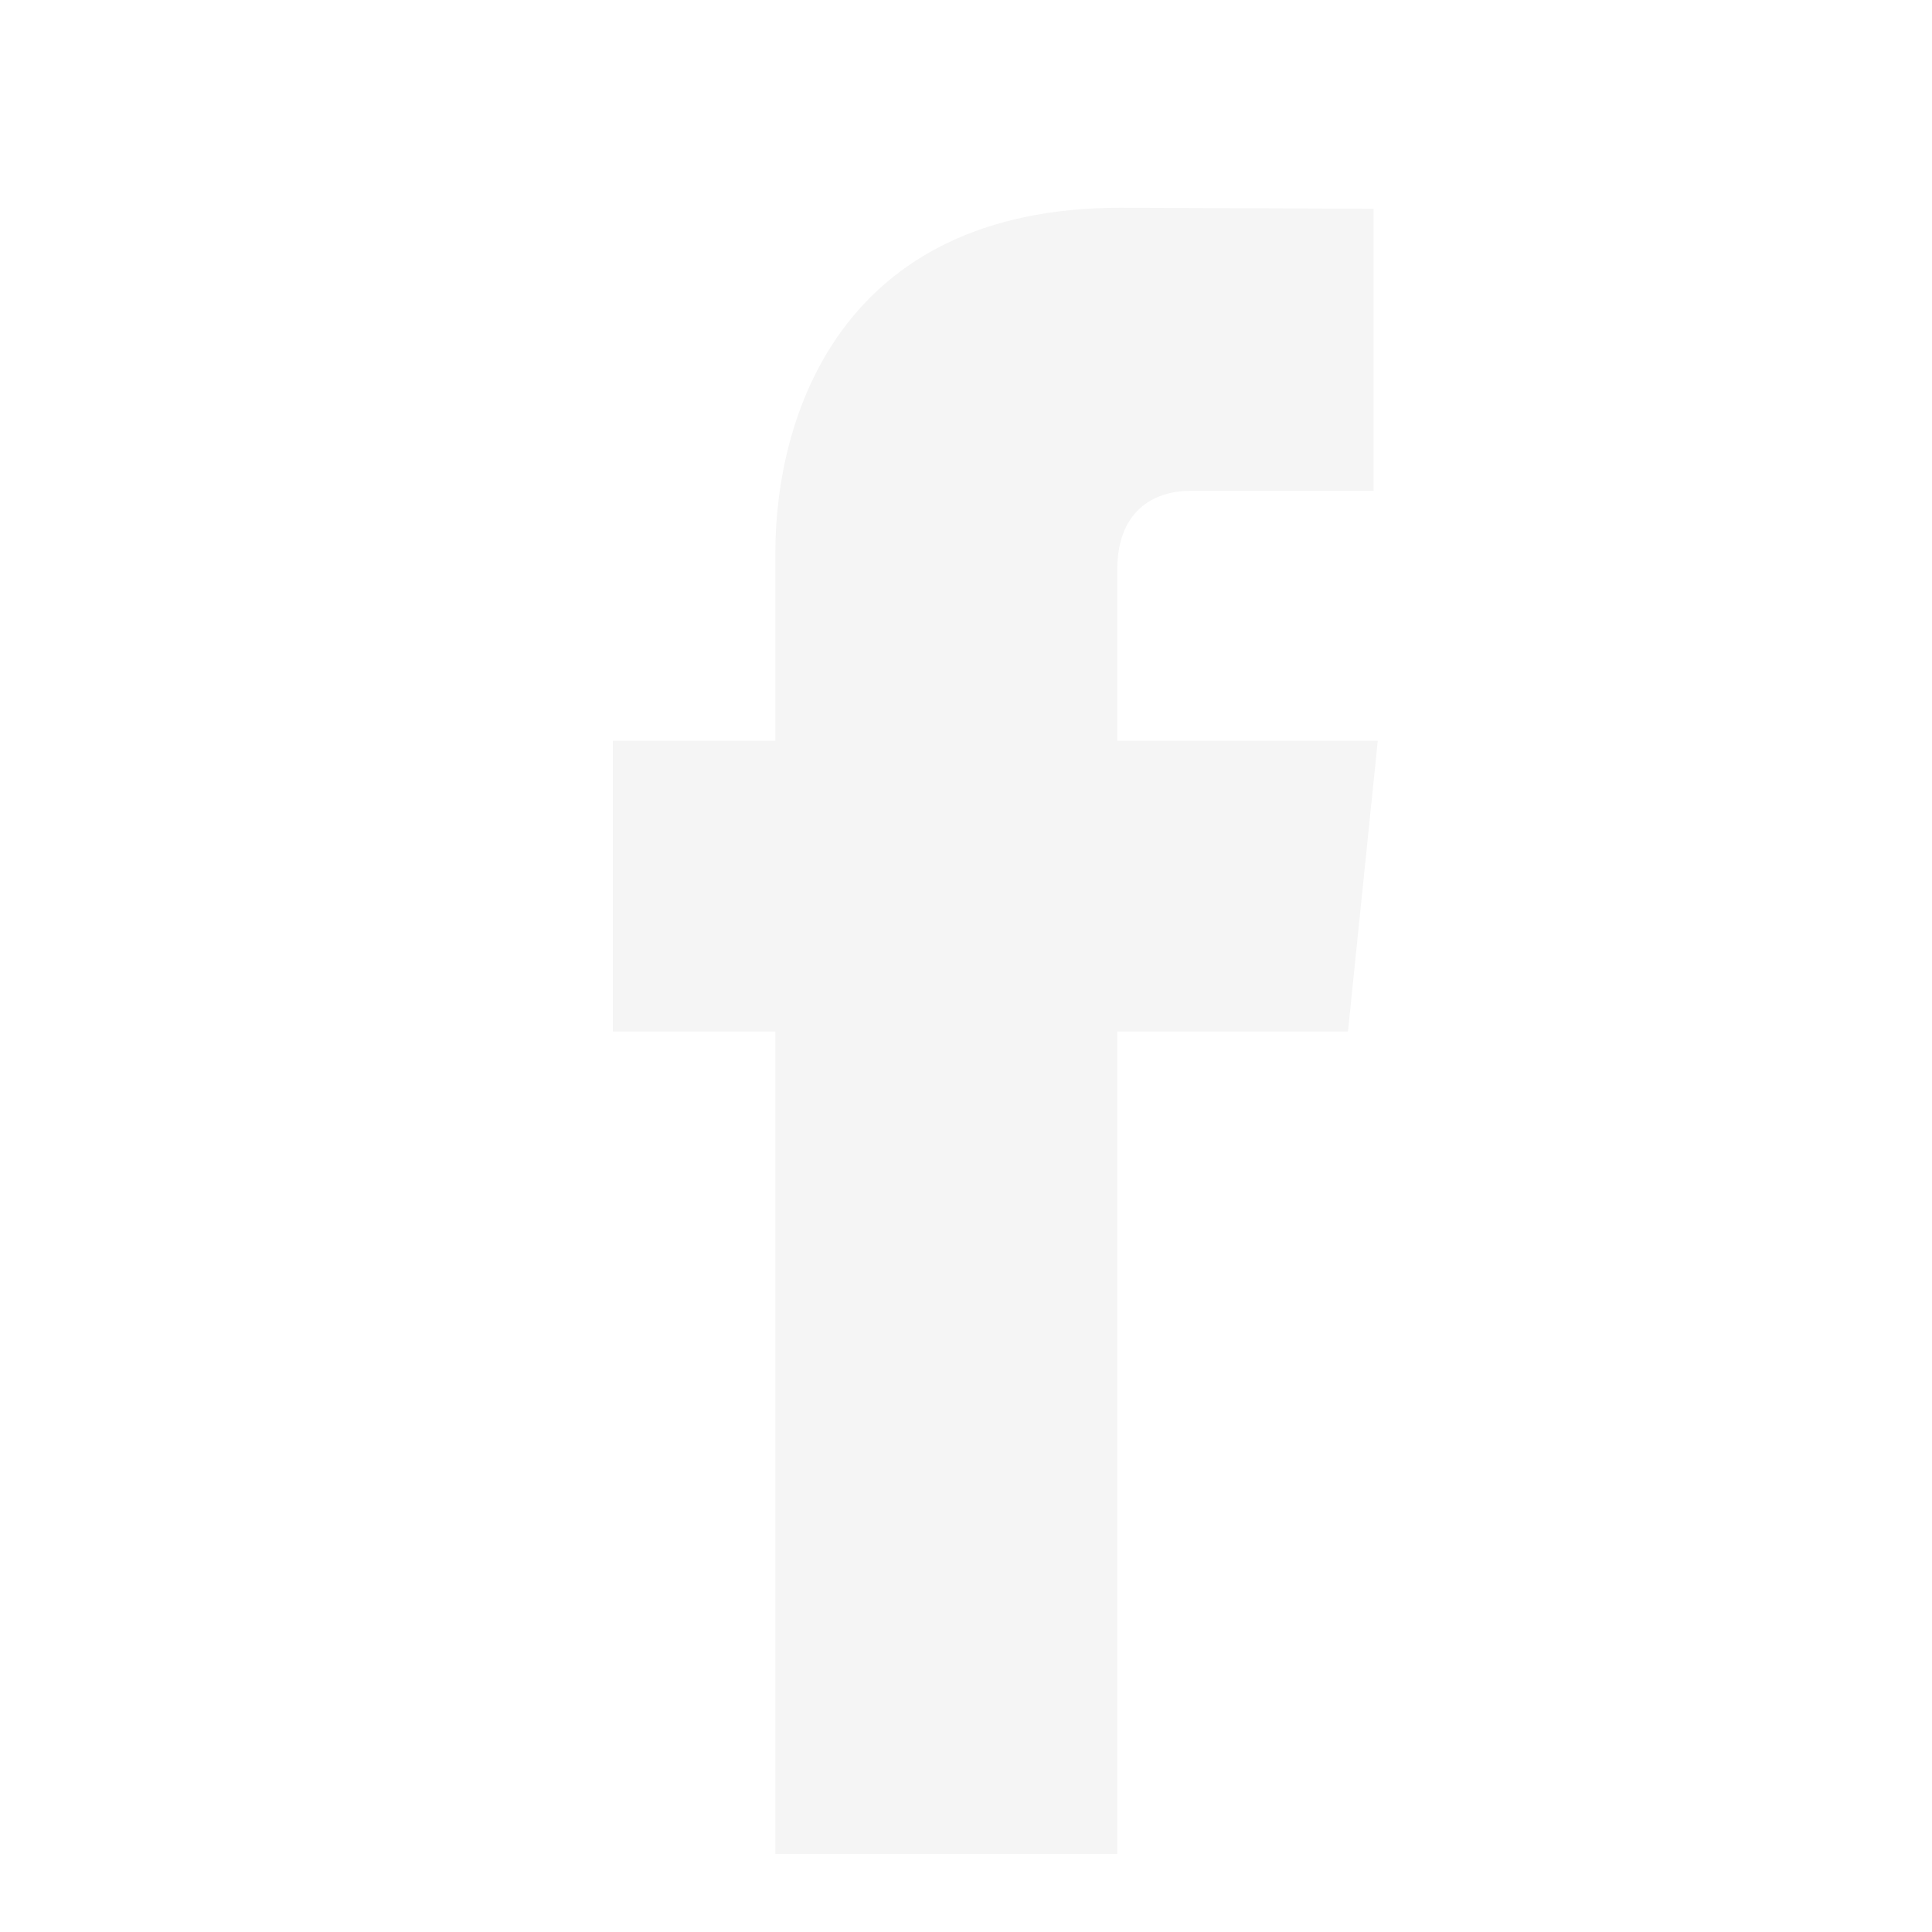
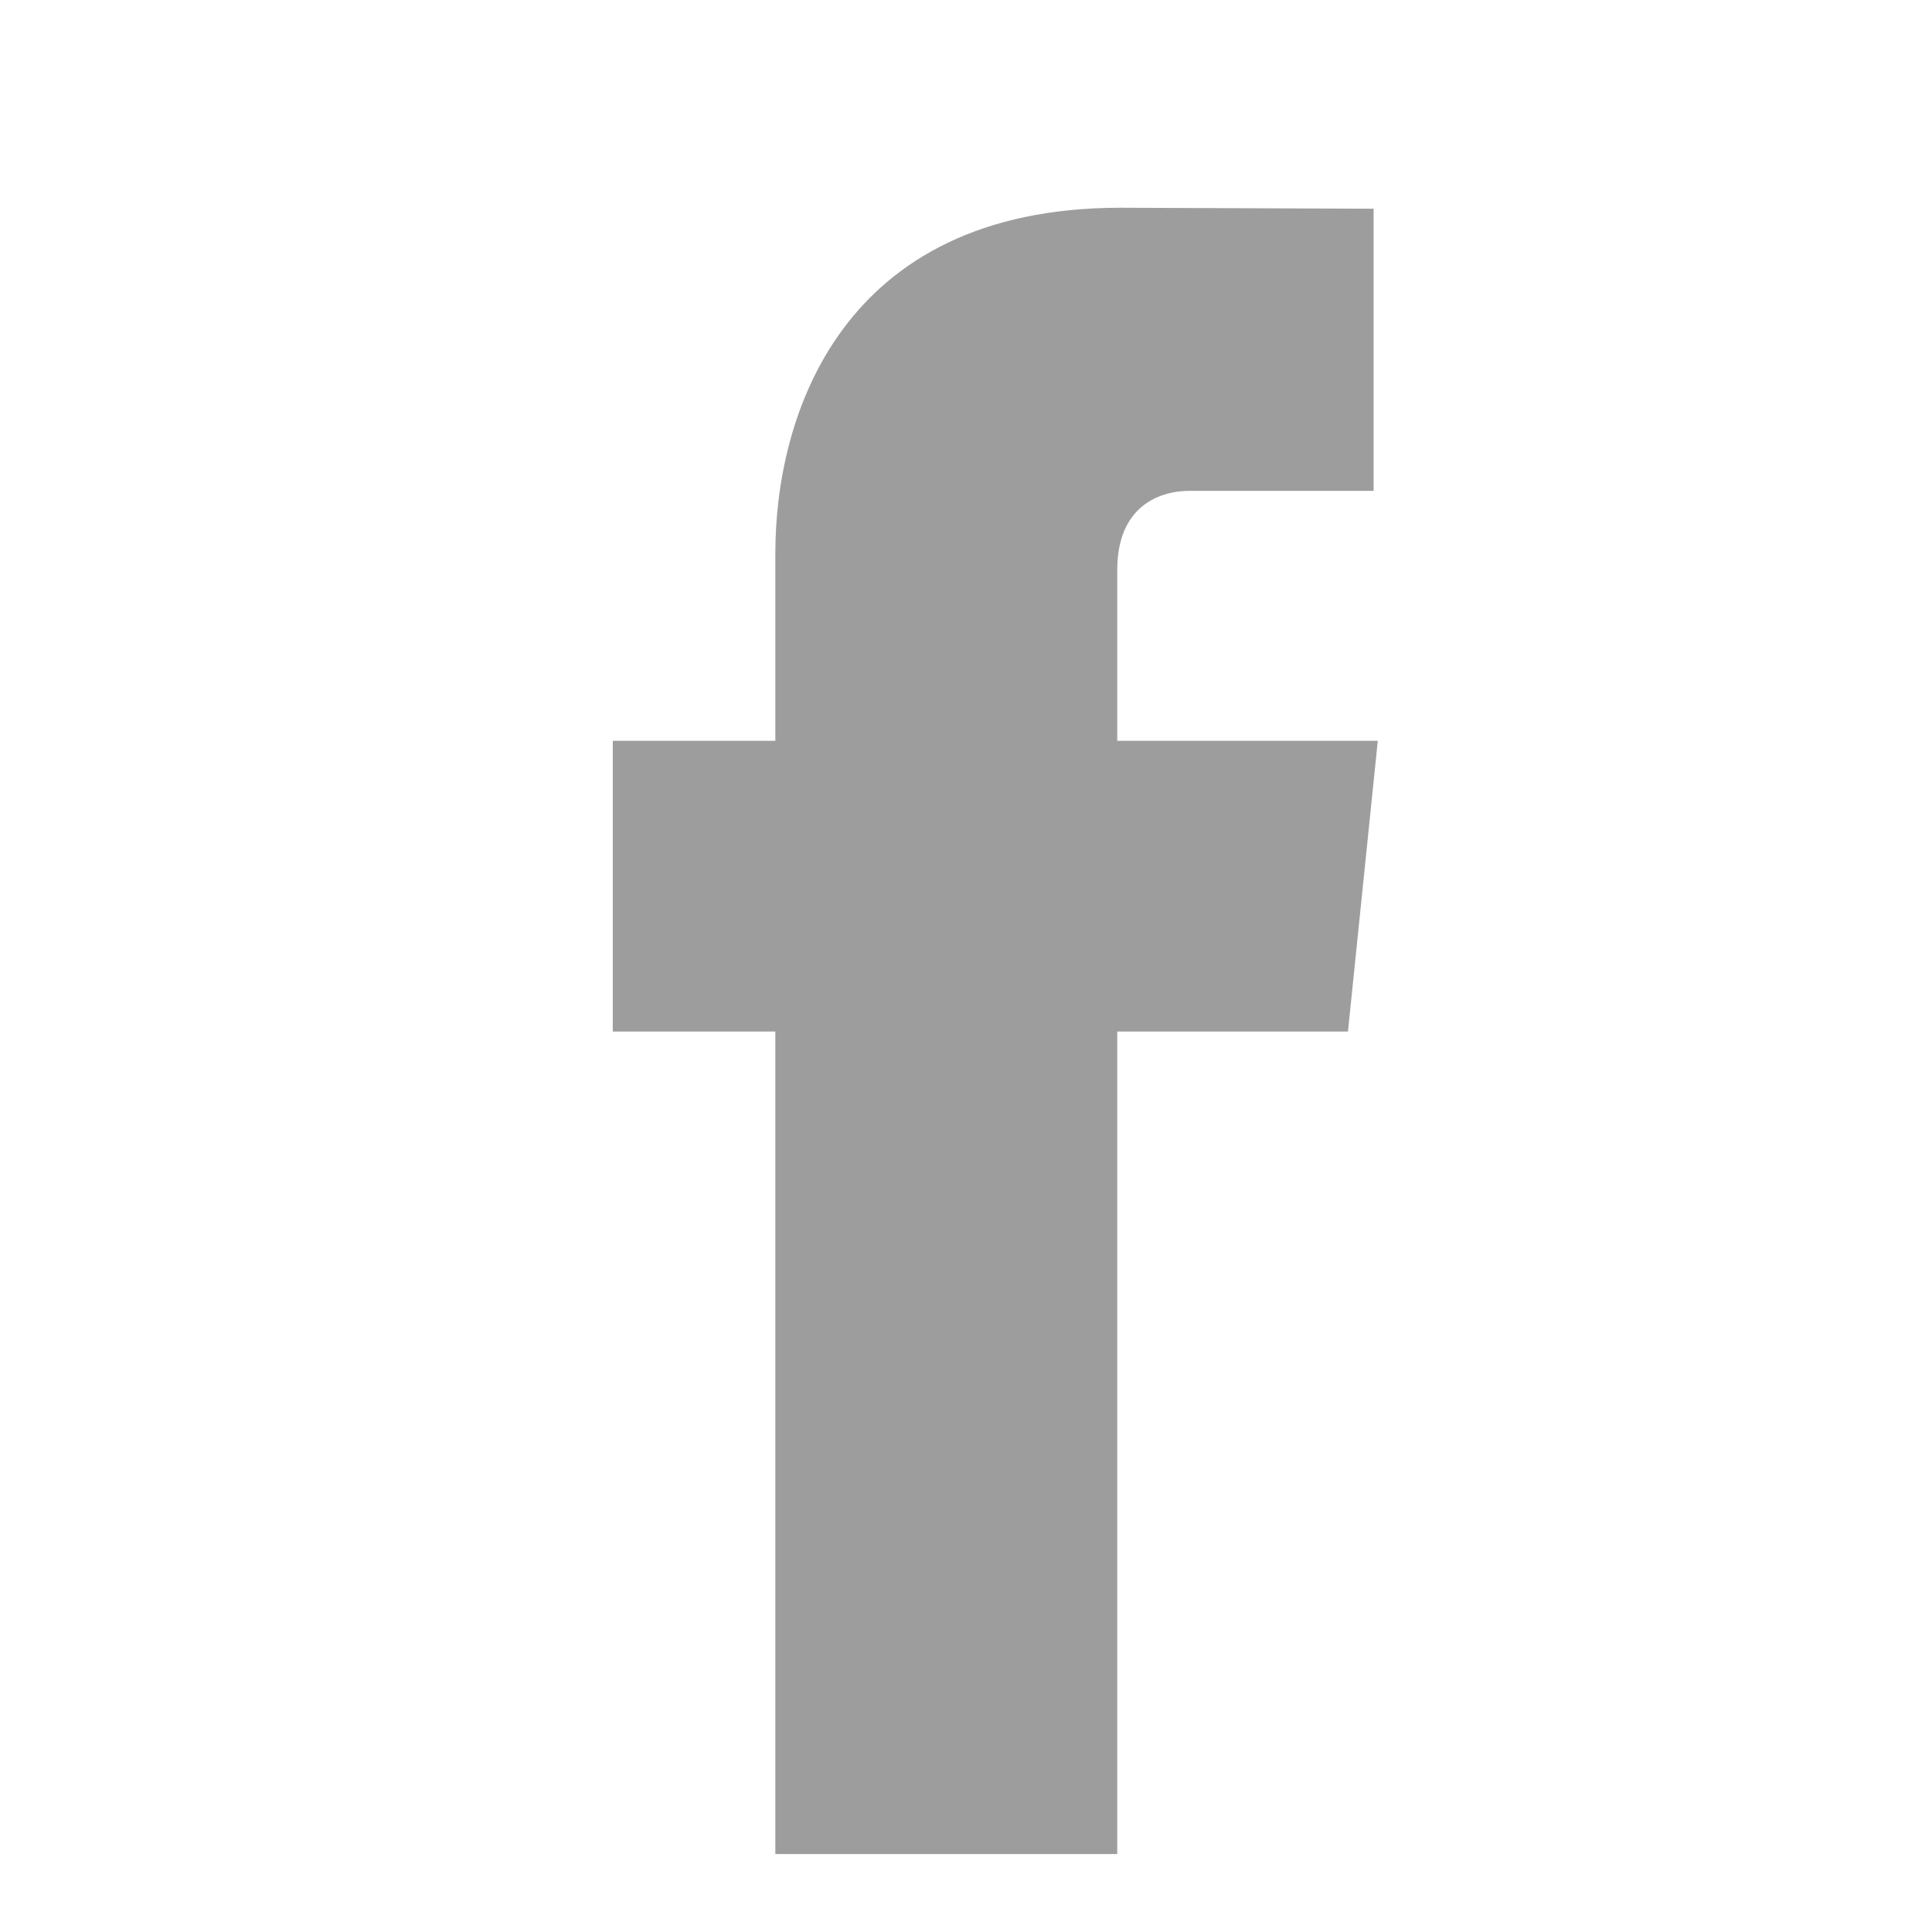
<svg xmlns="http://www.w3.org/2000/svg" viewBox="0 0 56.693 56.693" xml:space="preserve">
-   <path d="M40.43 21.739h-7.645v-5.014c0-1.883 1.248-2.322 2.127-2.322h5.395V6.125l-7.43-.029c-8.248 0-10.125 6.174-10.125 10.125v5.518h-4.77v8.53h4.77v24.137h10.033V30.269h6.77l.875-8.53z" fill="#f5f5f5" class="fill-000000" />
+   <path d="M40.43 21.739h-7.645v-5.014c0-1.883 1.248-2.322 2.127-2.322h5.395V6.125l-7.43-.029c-8.248 0-10.125 6.174-10.125 10.125v5.518h-4.77v8.53h4.77v24.137h10.033V30.269h6.77l.875-8.53z" fill="#9d9d9d" class="fill-000000" />
</svg>
